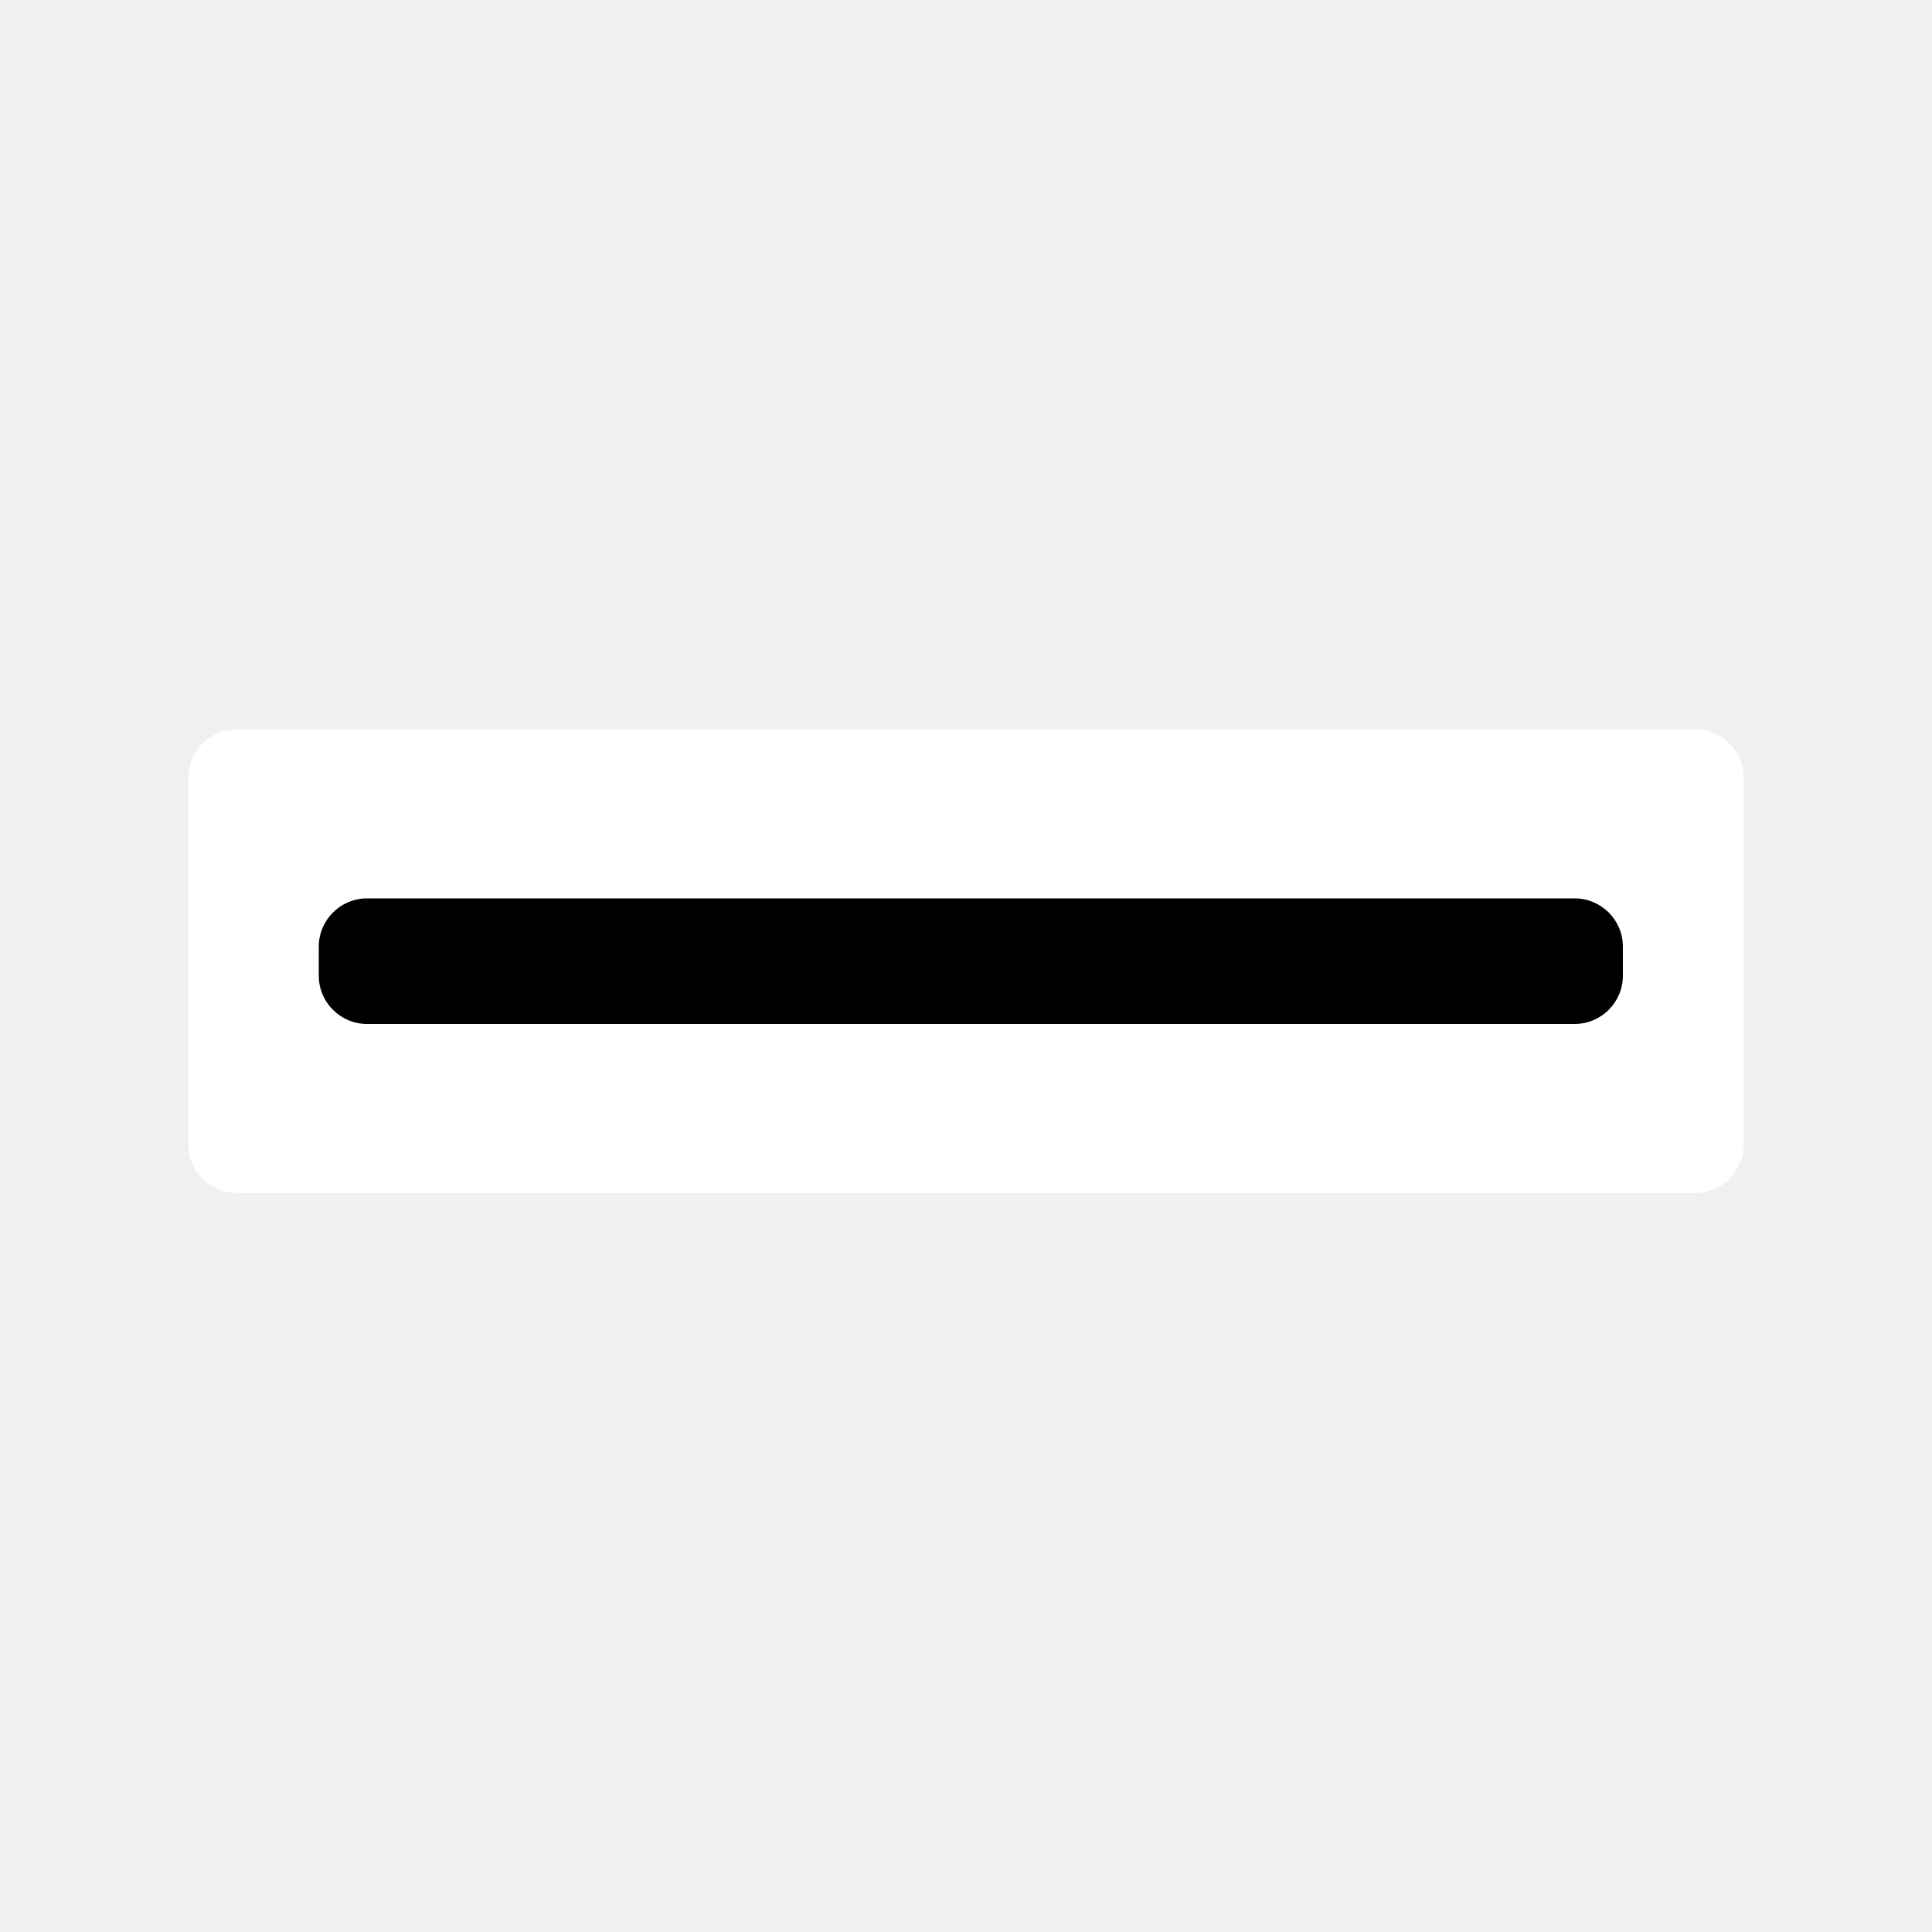
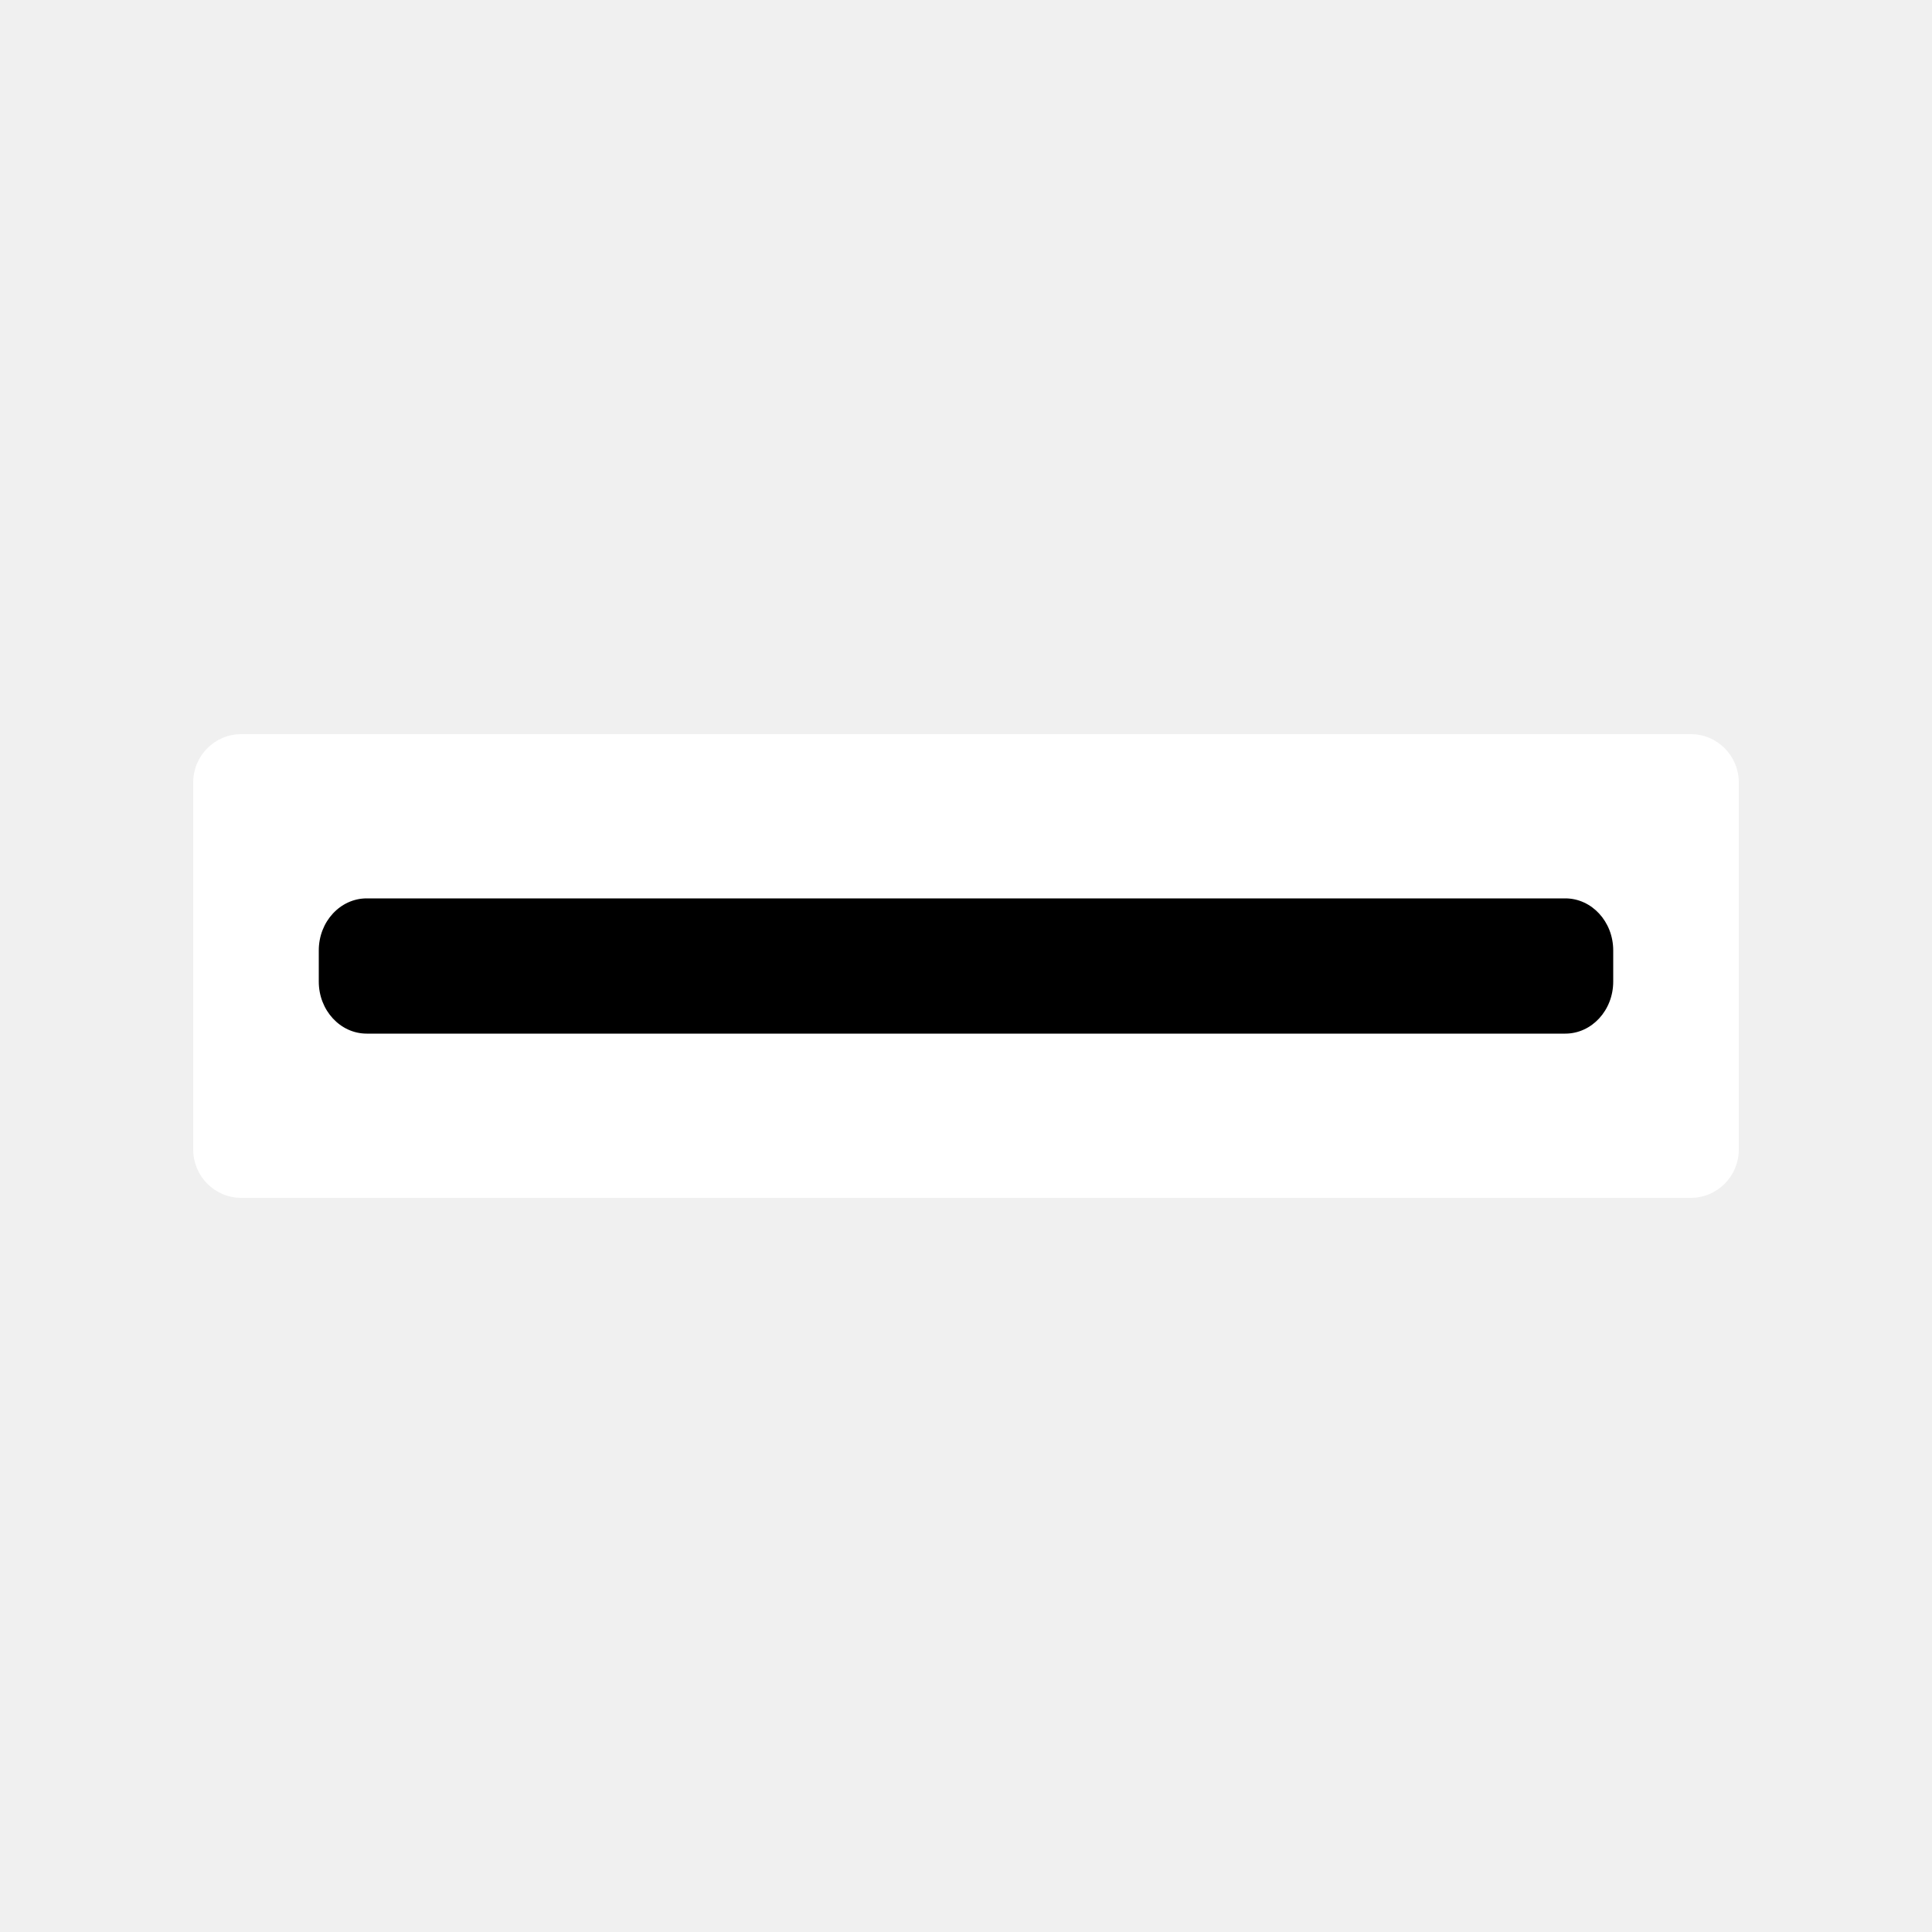
<svg xmlns="http://www.w3.org/2000/svg" width="200" height="200" viewBox="0 0 200 200" fill="none">
-   <g clip-path="url(#clip0_11_949)">
-     <g opacity="0.01">
-       <path opacity="0.01" d="M200 0H0V200H200V0Z" fill="white" />
+   <g clip-path="url(#clip0_19_5386)">
+     <mask id="mask0_19_5386" style="mask-type:luminance" maskUnits="userSpaceOnUse" x="0" y="0" width="200" height="200">
+       <path d="M200 0H0V200H200V0Z" fill="white" />
+     </mask>
+     <g mask="url(#mask0_19_5386)">
+       <g opacity="0.01">
+         <path opacity="0.01" d="M200 0H0V200H200V0Z" fill="white" />
+       </g>
+       <path d="M24.969 124C22.225 124 20 121.761 20 119V81C20 78.239 22.225 76 24.969 76H175.031C177.775 76 180 78.239 180 81V119C180 121.761 177.775 124 175.031 124H24.969Z" fill="white" />
+       <path d="M37.963 107C35.222 107 33 104.589 33 101.615V98.385C33 95.411 35.222 93 37.963 93H162.037C164.778 93 167 95.411 167 98.385V101.615C167 104.589 164.778 107 162.037 107H37.963Z" fill="black" />
    </g>
-     <path d="M24.5 123.5C21.739 123.5 19.5 121.261 19.5 118.5V80.5C19.5 77.739 21.739 75.5 24.5 75.5H175.5C178.261 75.5 180.5 77.739 180.5 80.5V118.5C180.5 121.261 178.261 123.5 175.5 123.5H24.5Z" fill="white" />
-     <path d="M38 106C35.239 106 33 103.761 33 101V98C33 95.239 35.239 93 38 93H163C165.761 93 168 95.239 168 98V101C168 103.761 165.761 106 163 106H38Z" fill="black" />
  </g>
  <defs>
-     <clipPath id="clip0_11_949">
+     <clipPath id="clip0_19_5386">
      <rect width="200" height="200" fill="white" />
    </clipPath>
  </defs>
</svg>
